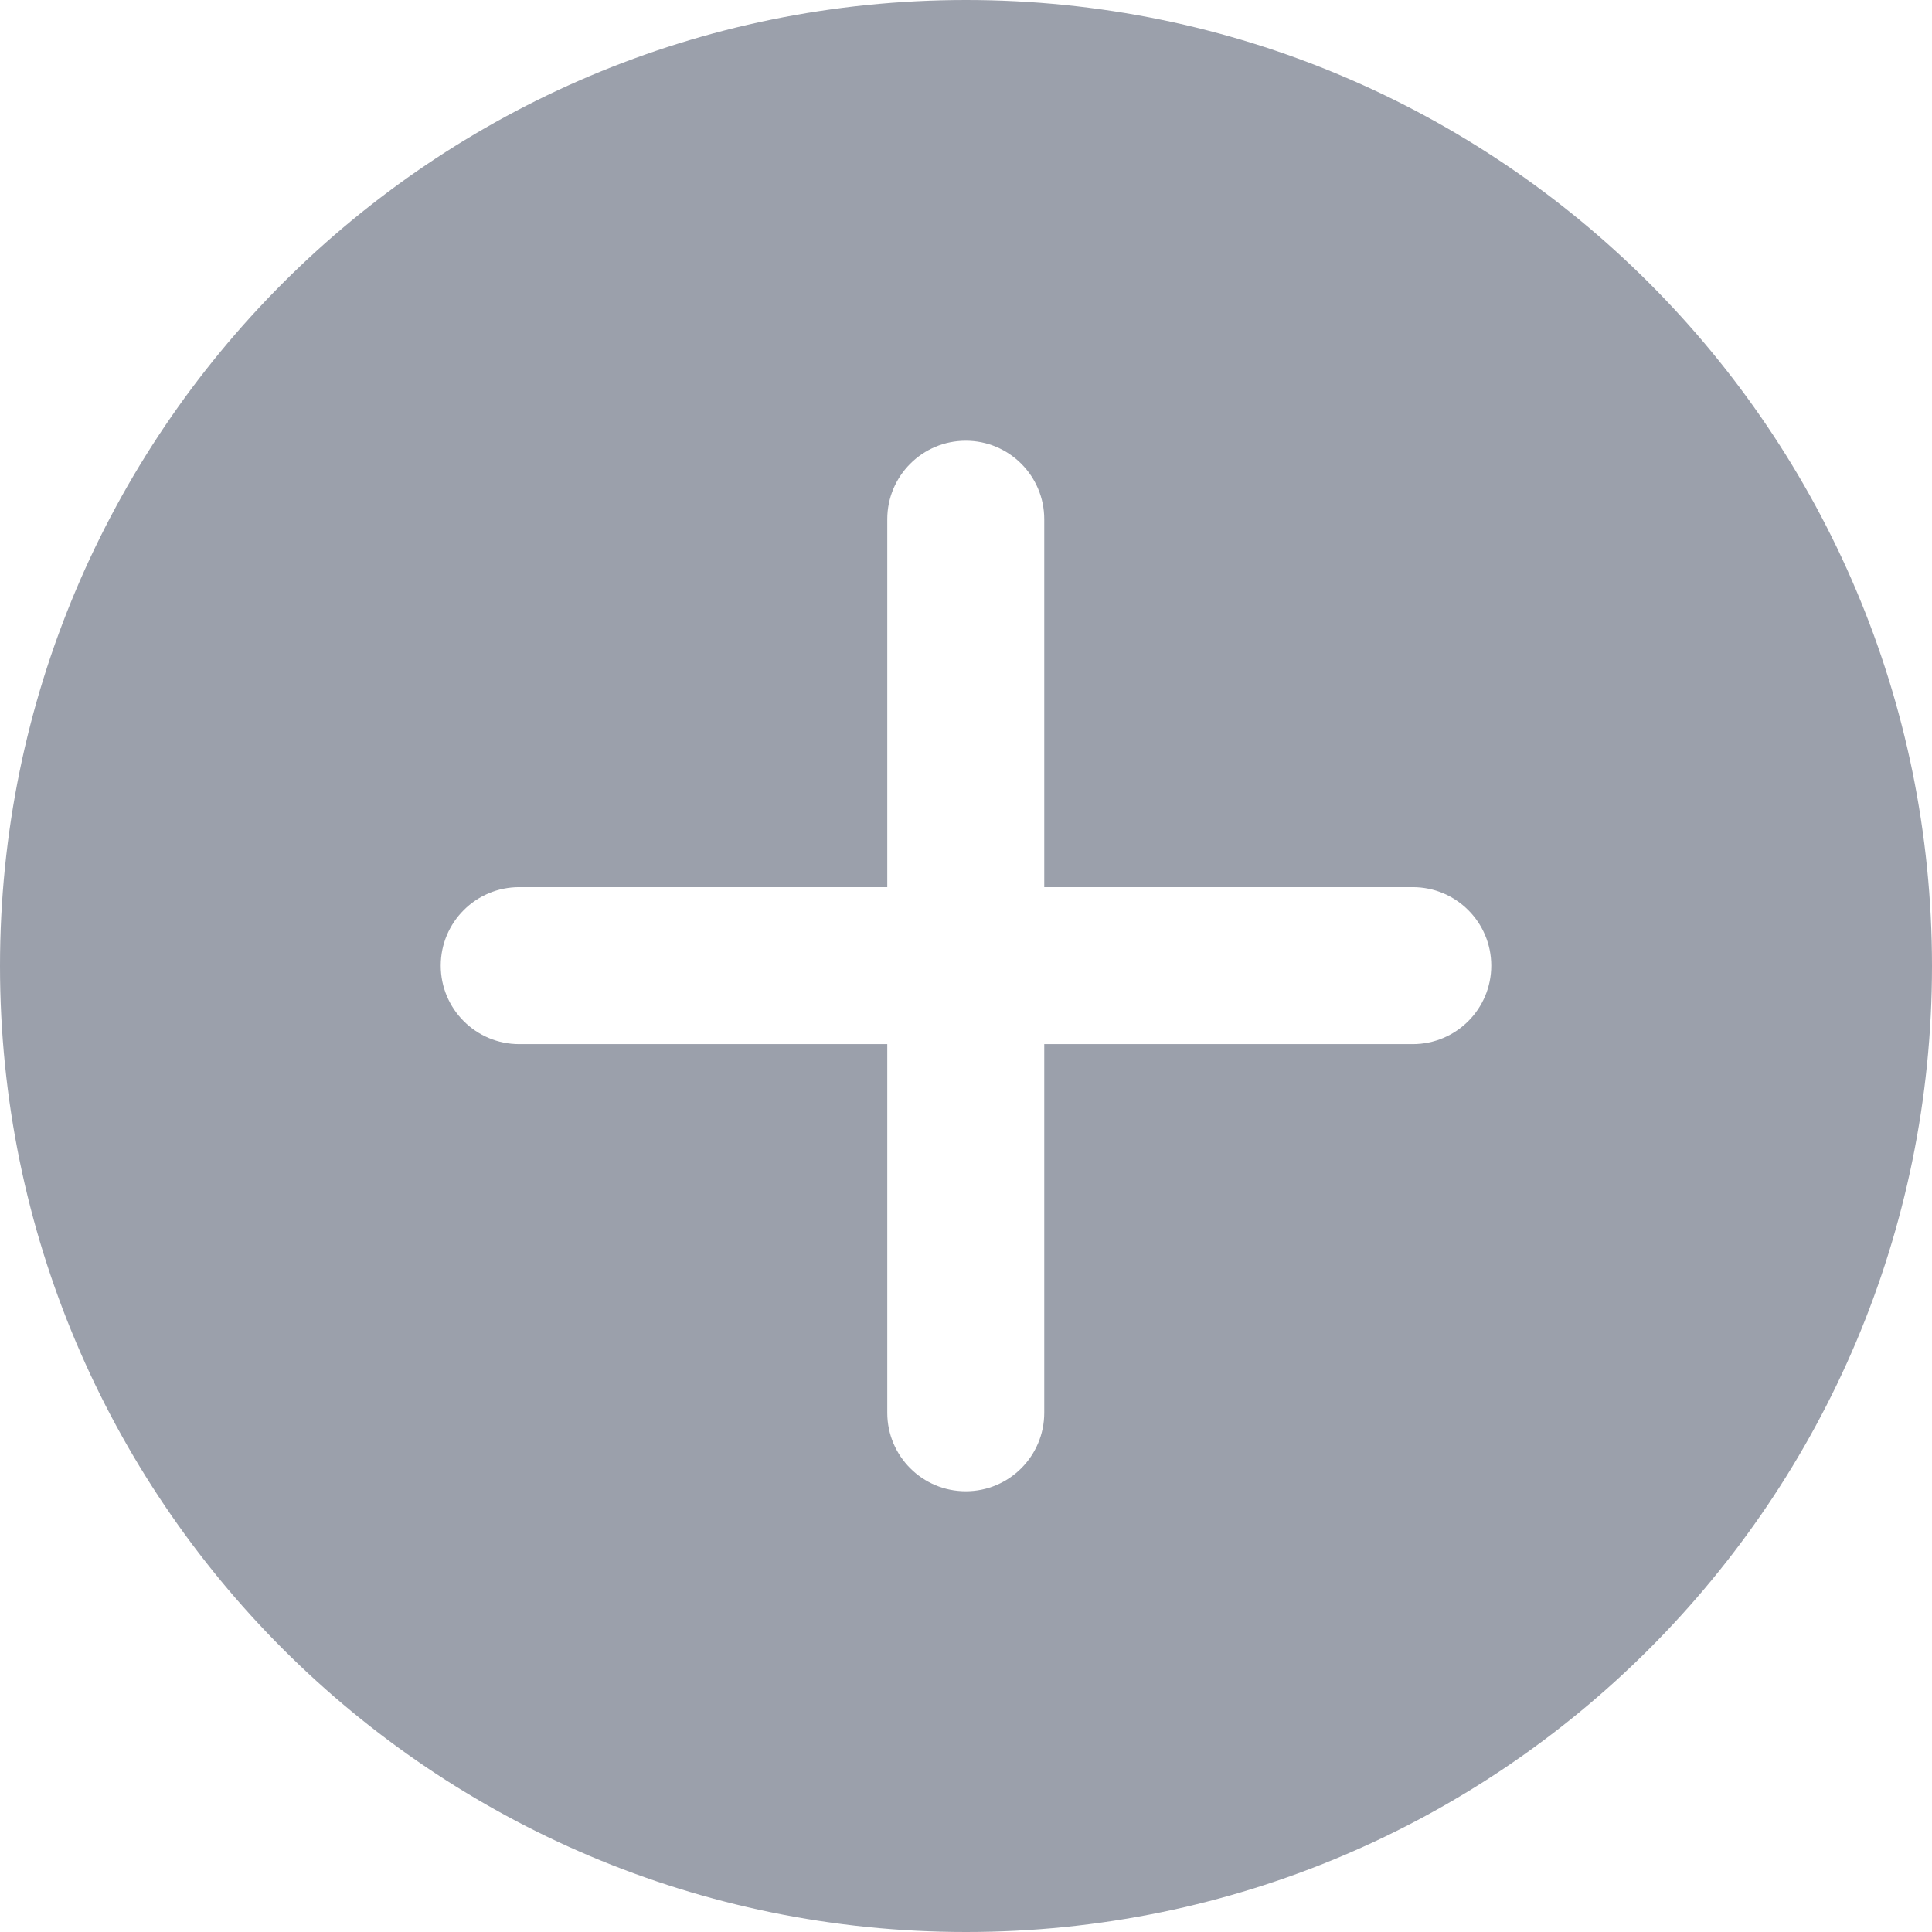
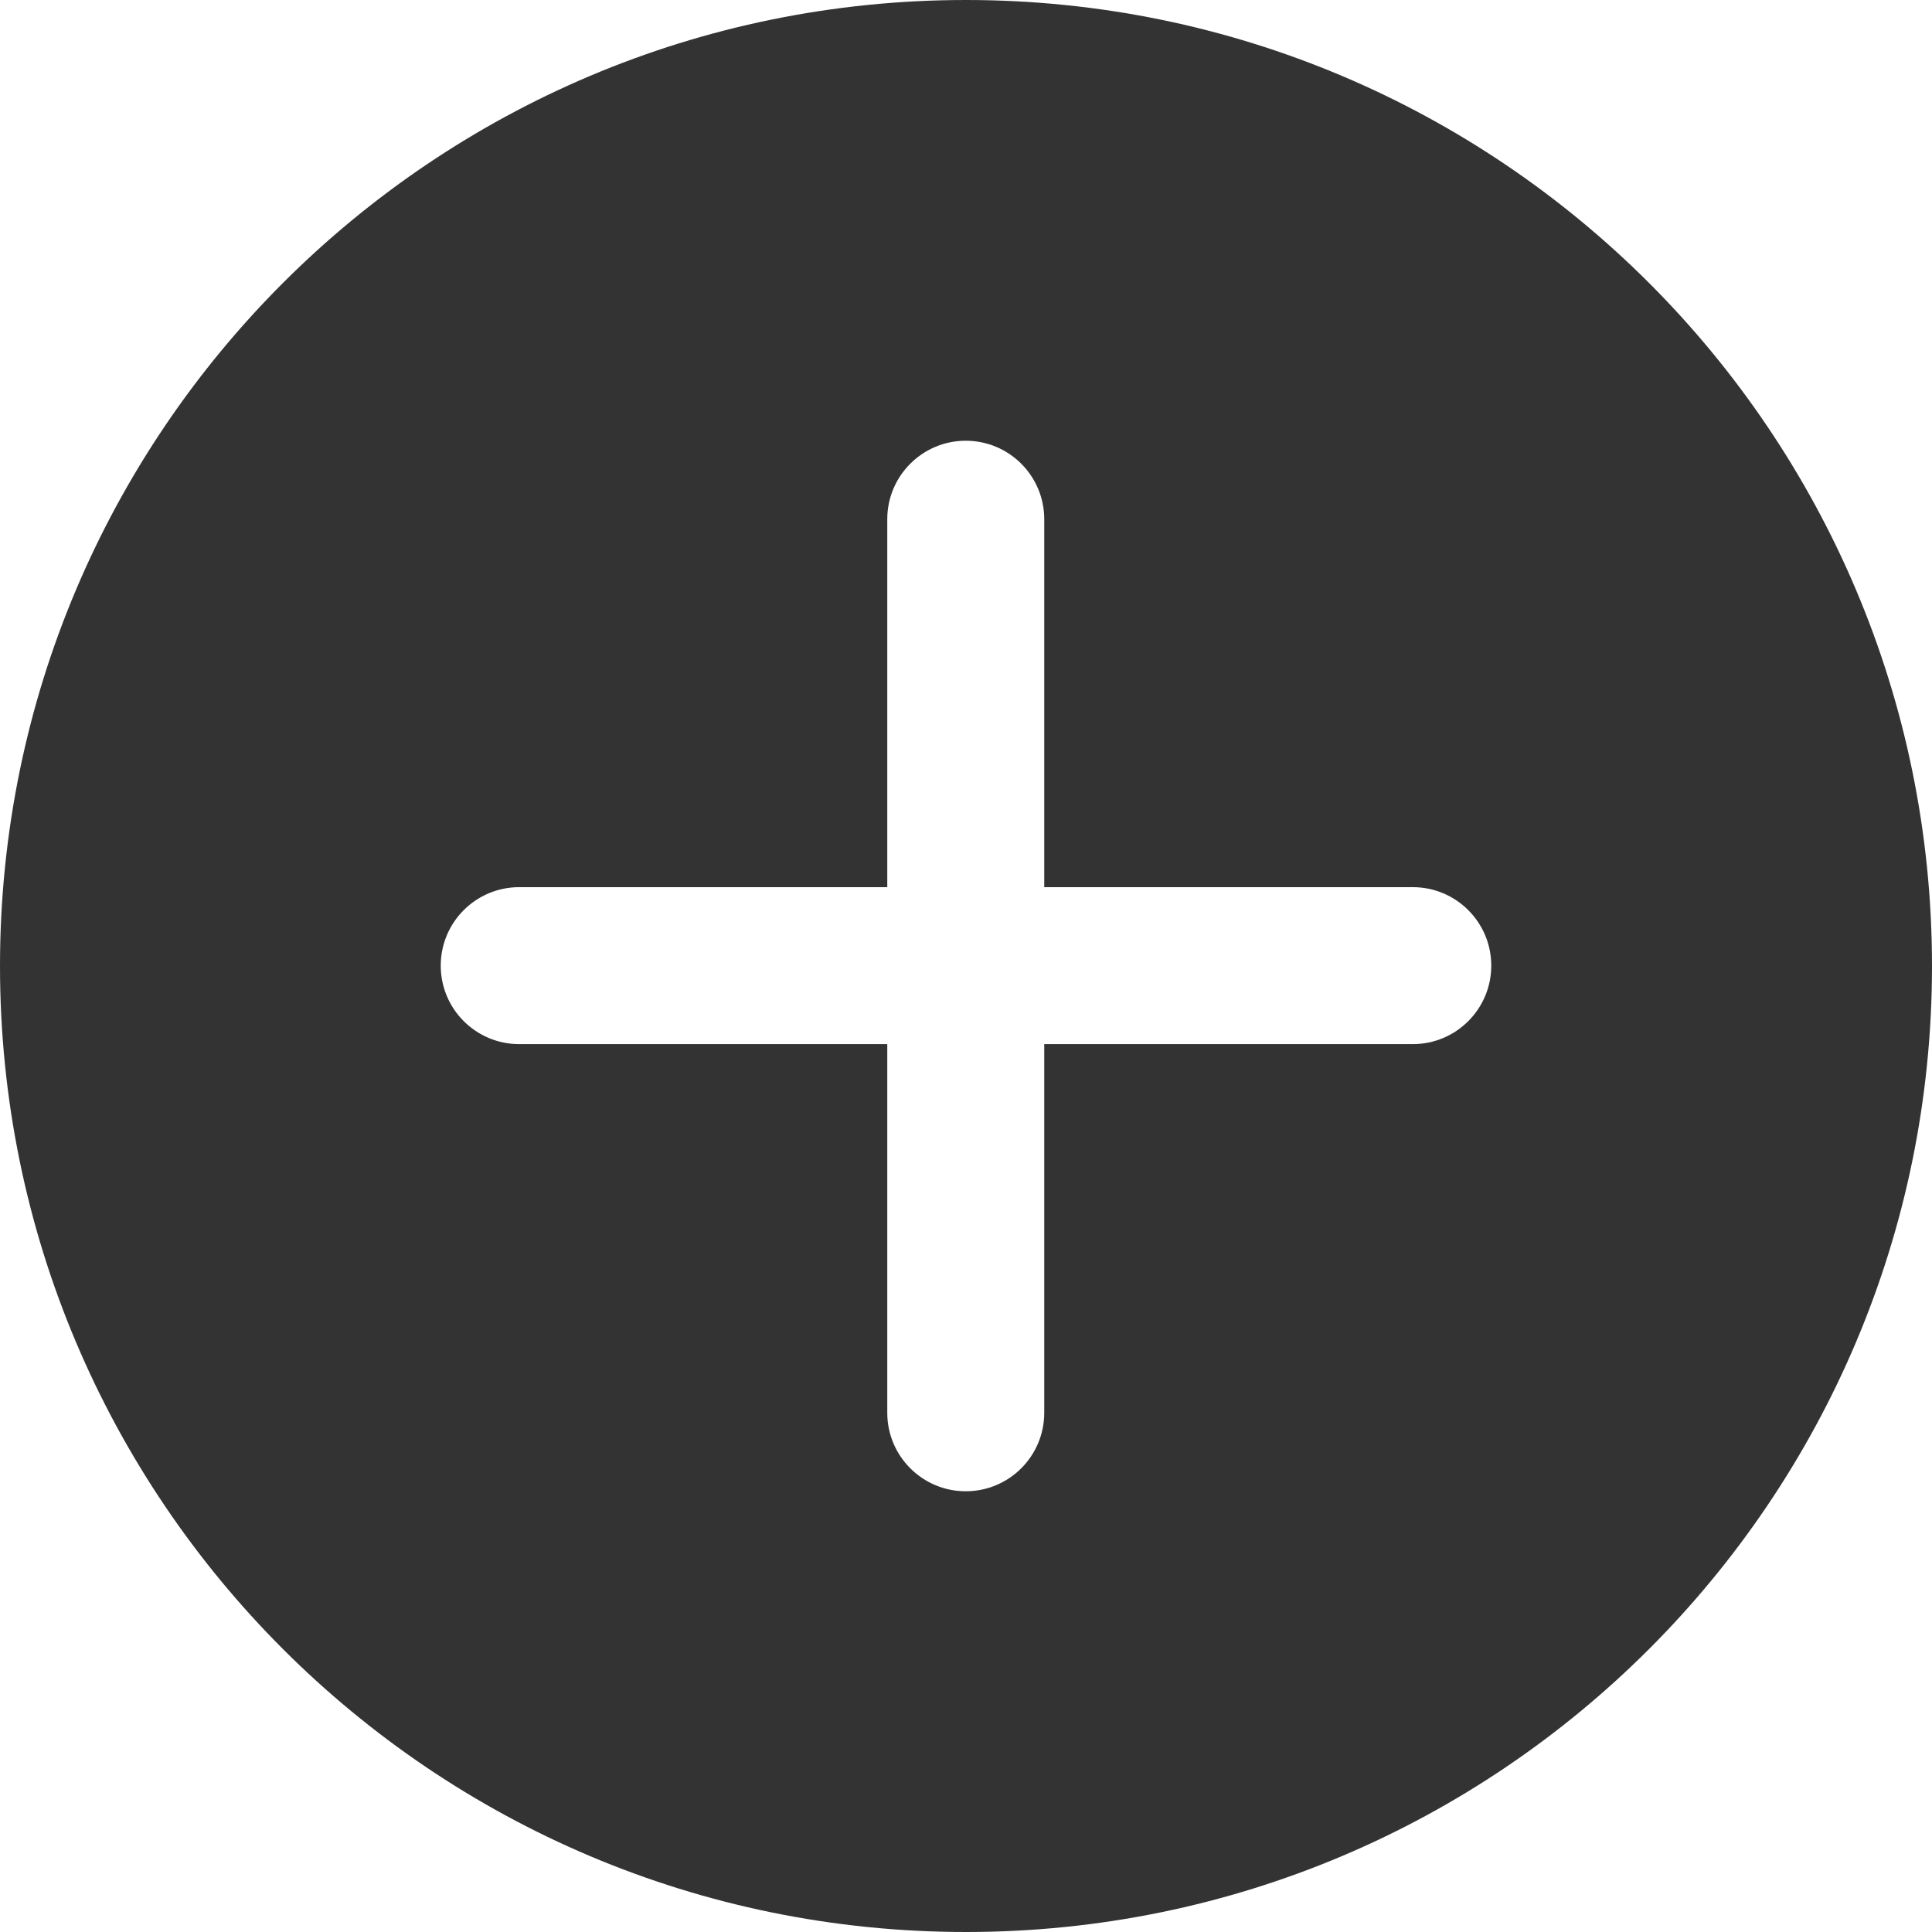
<svg xmlns="http://www.w3.org/2000/svg" width="16" height="16" viewBox="0 0 16 16" fill="none">
-   <path fill-rule="evenodd" clip-rule="evenodd" d="M8 16C12.418 16 16 12.418 16 8C16 3.582 12.418 0 8 0C3.582 0 0 3.582 0 8C0 12.418 3.582 16 8 16ZM8.648 4.3C8.648 3.941 8.357 3.65 7.998 3.65C7.639 3.65 7.348 3.941 7.348 4.3V7.347H4.3C3.941 7.347 3.65 7.638 3.65 7.997C3.65 8.356 3.941 8.647 4.3 8.647H7.348V11.7C7.348 12.059 7.639 12.35 7.998 12.35C8.357 12.35 8.648 12.059 8.648 11.7V8.647H11.7C12.059 8.647 12.35 8.356 12.35 7.997C12.35 7.638 12.059 7.347 11.7 7.347L8.648 7.347V4.3Z" fill="#9BA0AB" />
+   <path fill-rule="evenodd" clip-rule="evenodd" d="M8 16C12.418 16 16 12.418 16 8C16 3.582 12.418 0 8 0C3.582 0 0 3.582 0 8C0 12.418 3.582 16 8 16ZM8.648 4.3C8.648 3.941 8.357 3.65 7.998 3.65C7.639 3.65 7.348 3.941 7.348 4.3V7.347H4.3C3.941 7.347 3.65 7.638 3.65 7.997C3.65 8.356 3.941 8.647 4.3 8.647H7.348V11.7C7.348 12.059 7.639 12.35 7.998 12.35C8.357 12.35 8.648 12.059 8.648 11.7V8.647H11.7C12.059 8.647 12.35 8.356 12.35 7.997C12.35 7.638 12.059 7.347 11.7 7.347L8.648 7.347V4.3Z" fill="#333333" />
</svg>
